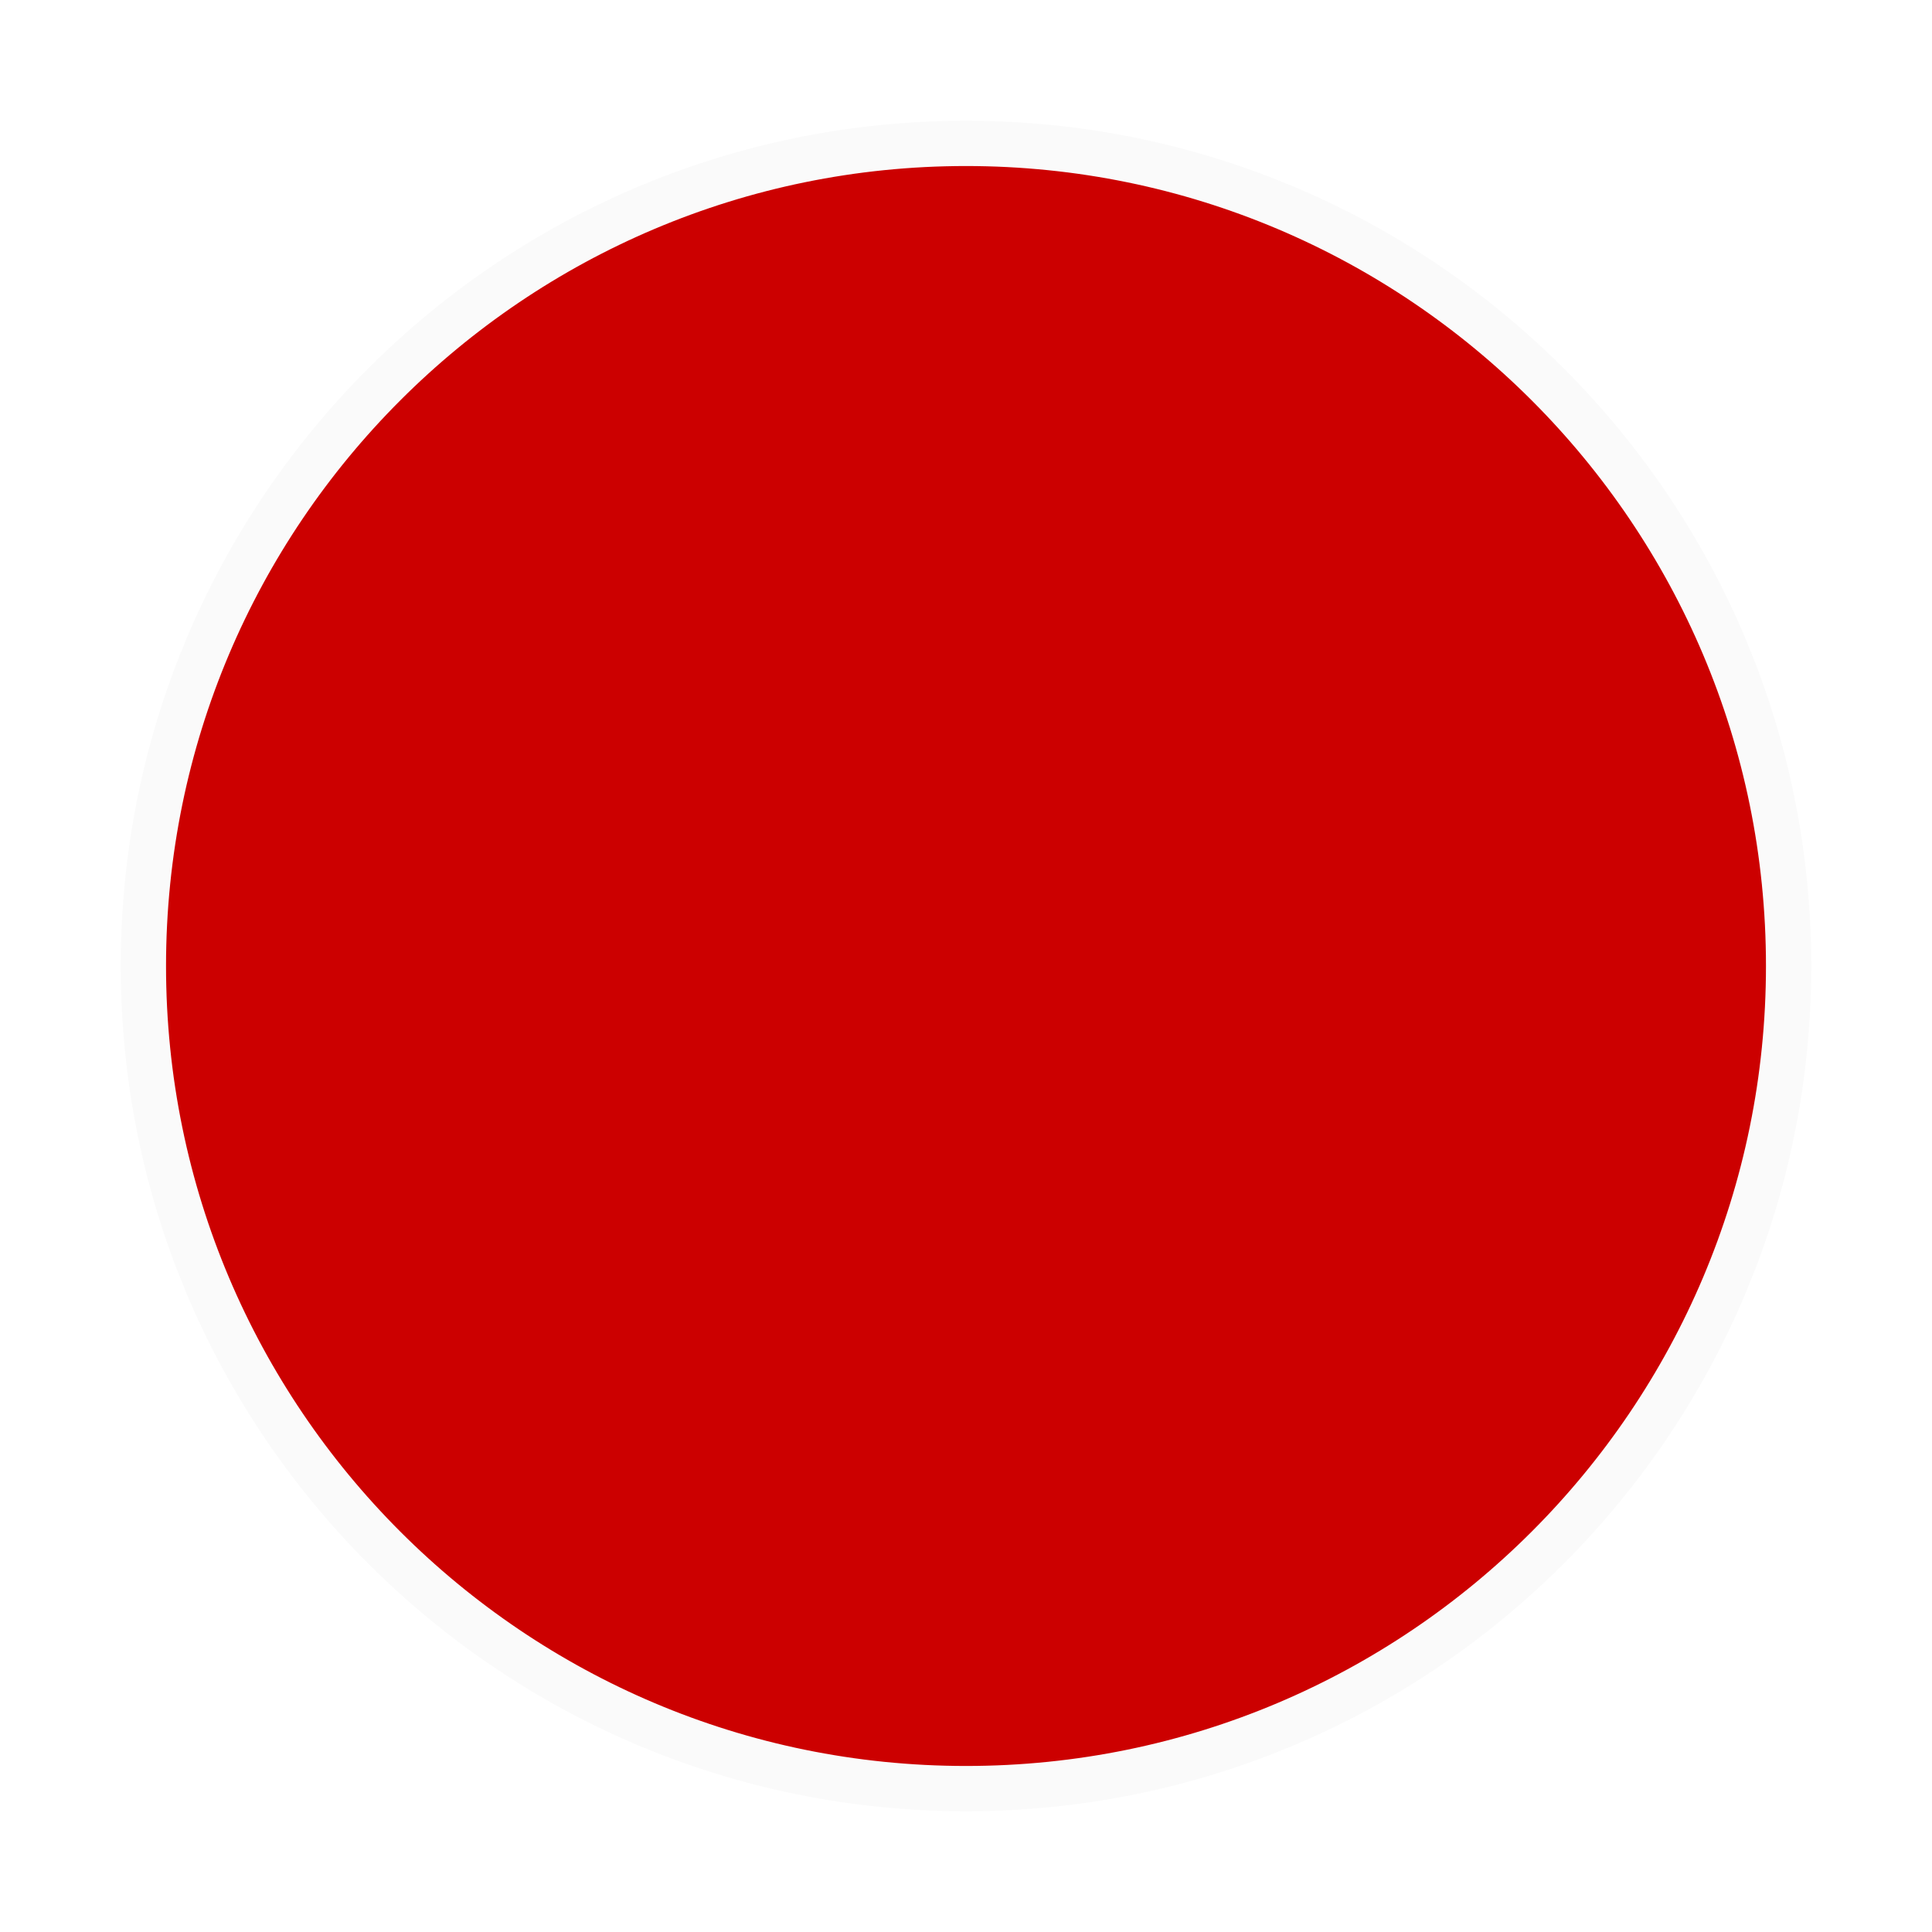
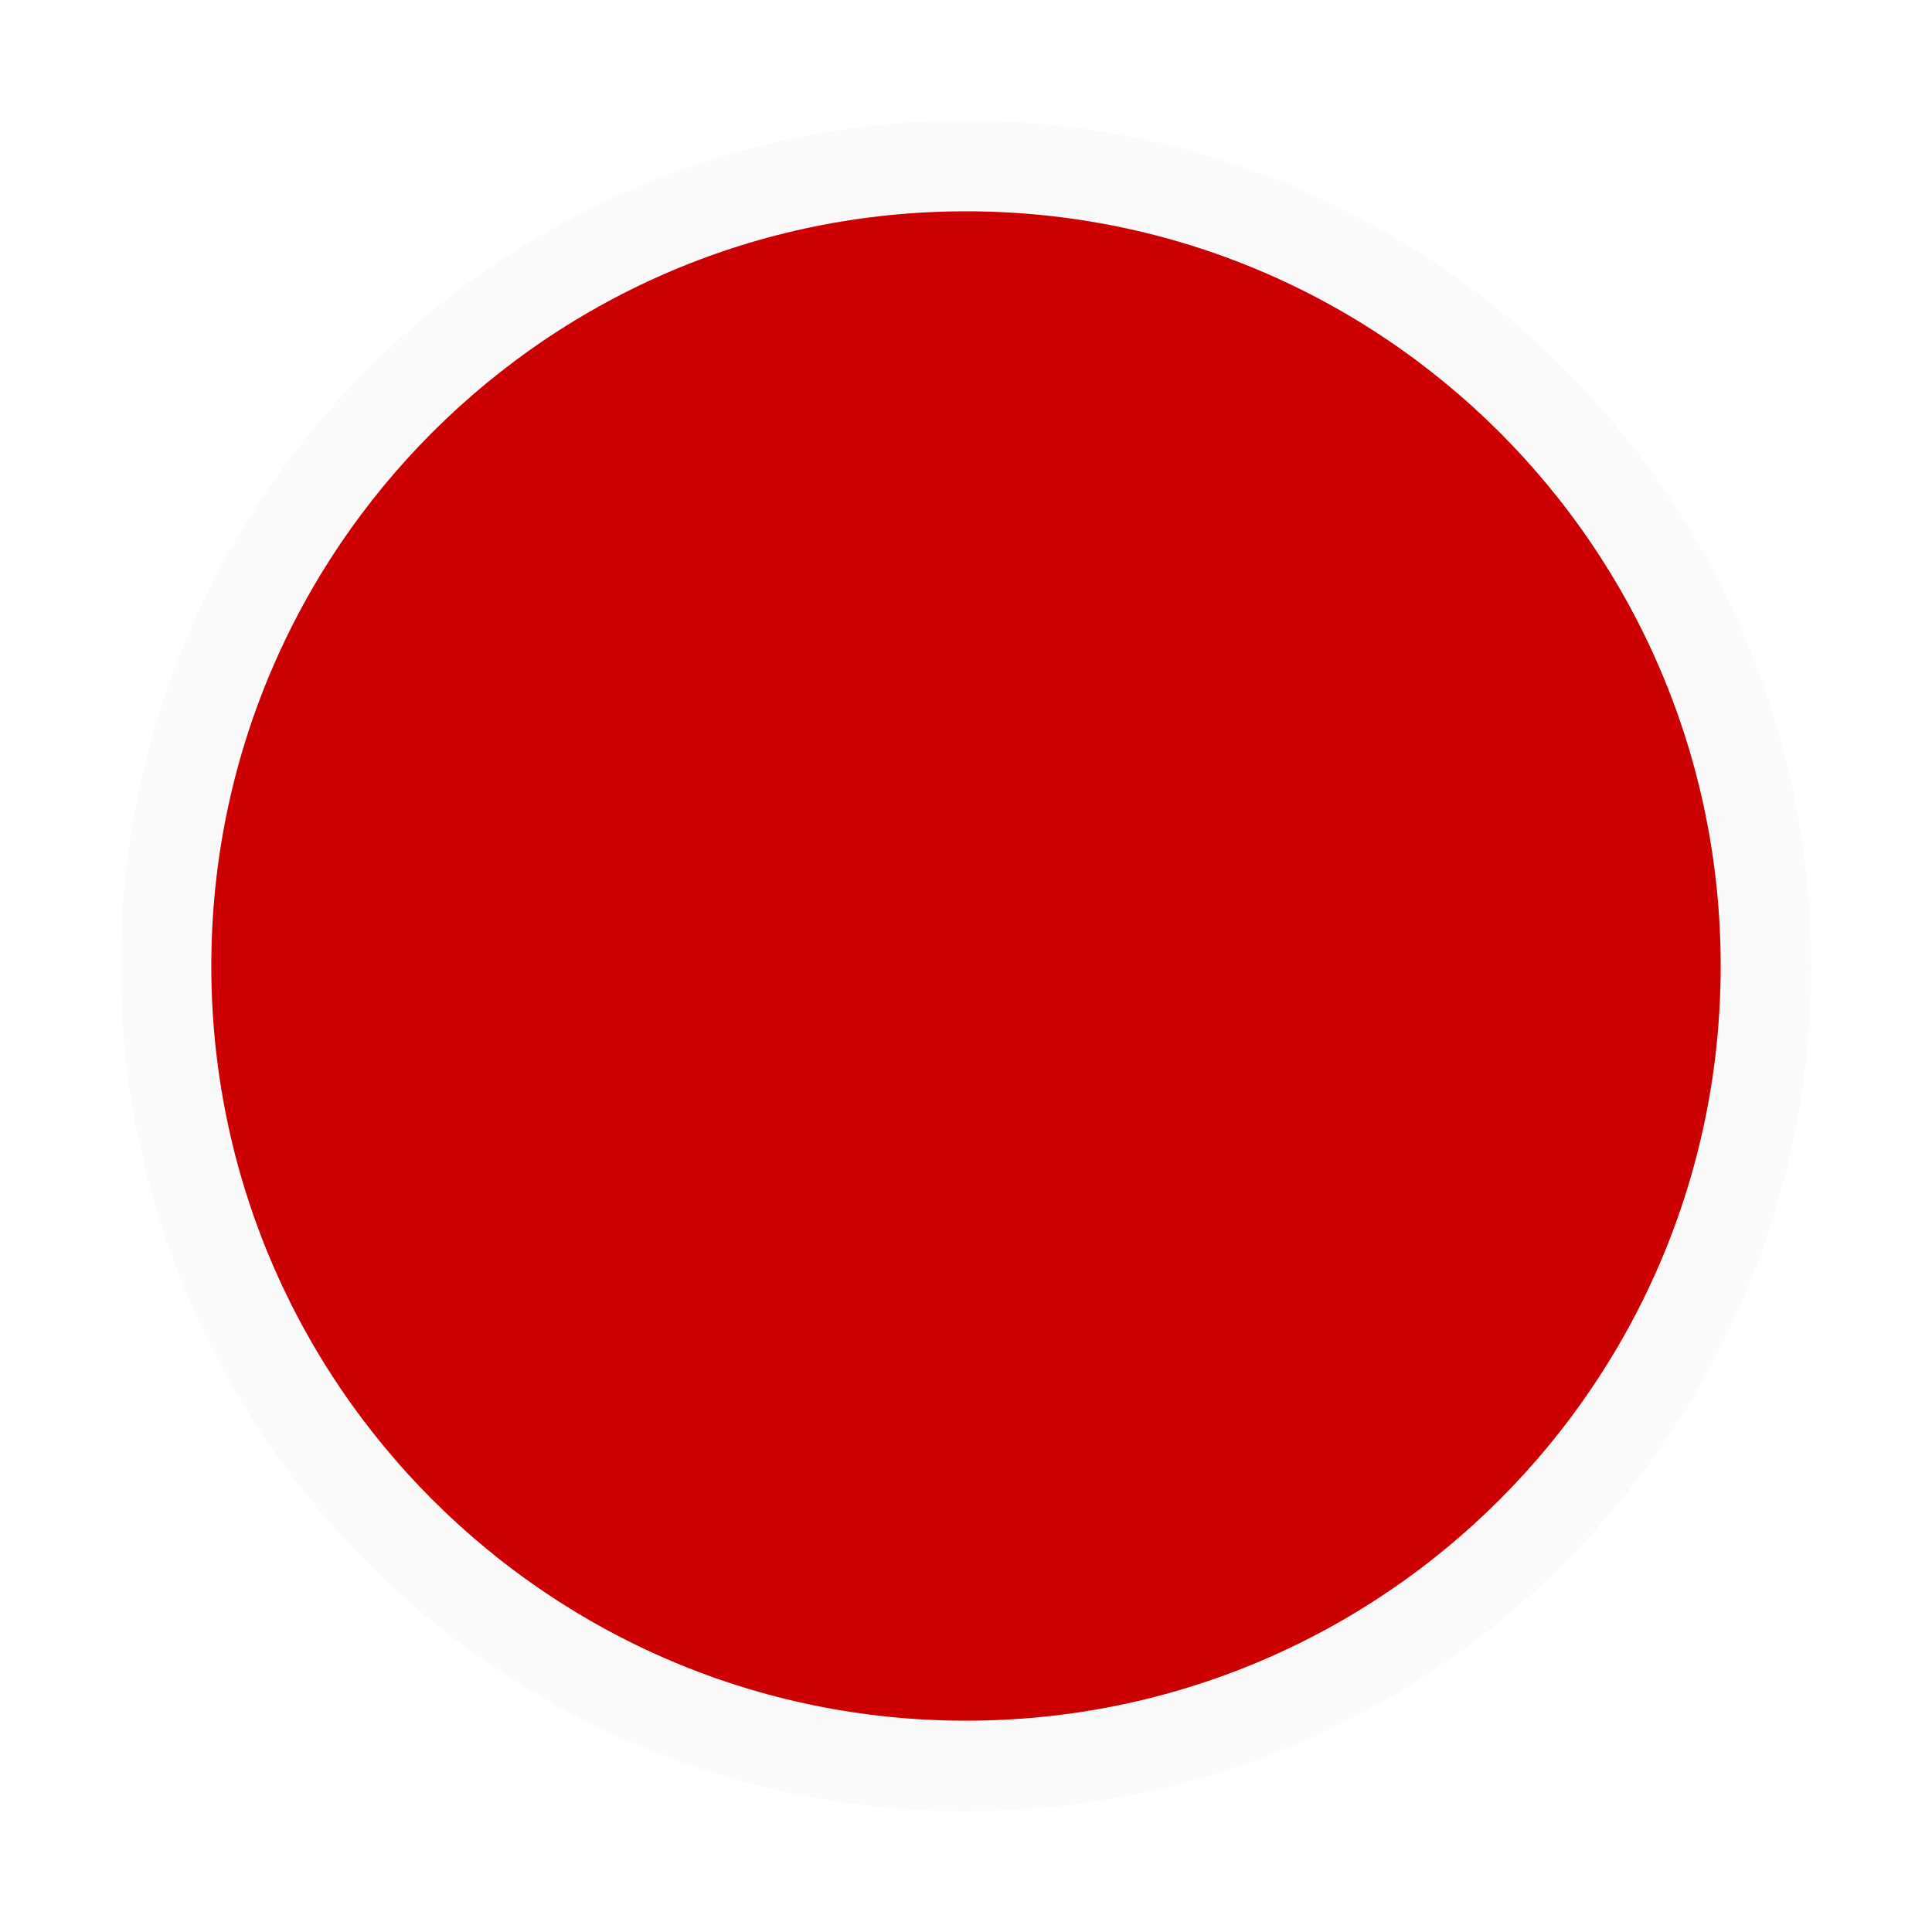
<svg xmlns="http://www.w3.org/2000/svg" width="512" height="512" viewBox="0 0 512 512" fill="none">
-   <rect x="38" y="38" width="436" height="436" rx="218" fill="#CC0000" />
-   <rect x="38" y="38" width="436" height="436" rx="218" stroke="#FAFAFA" stroke-width="12" />
+   <rect x="44" y="44" width="424" height="424" rx="212" fill="#CC0000" />
+   <rect x="44" y="44" width="424" height="424" rx="212" stroke="#FAFAFA" stroke-width="24" />
</svg>
